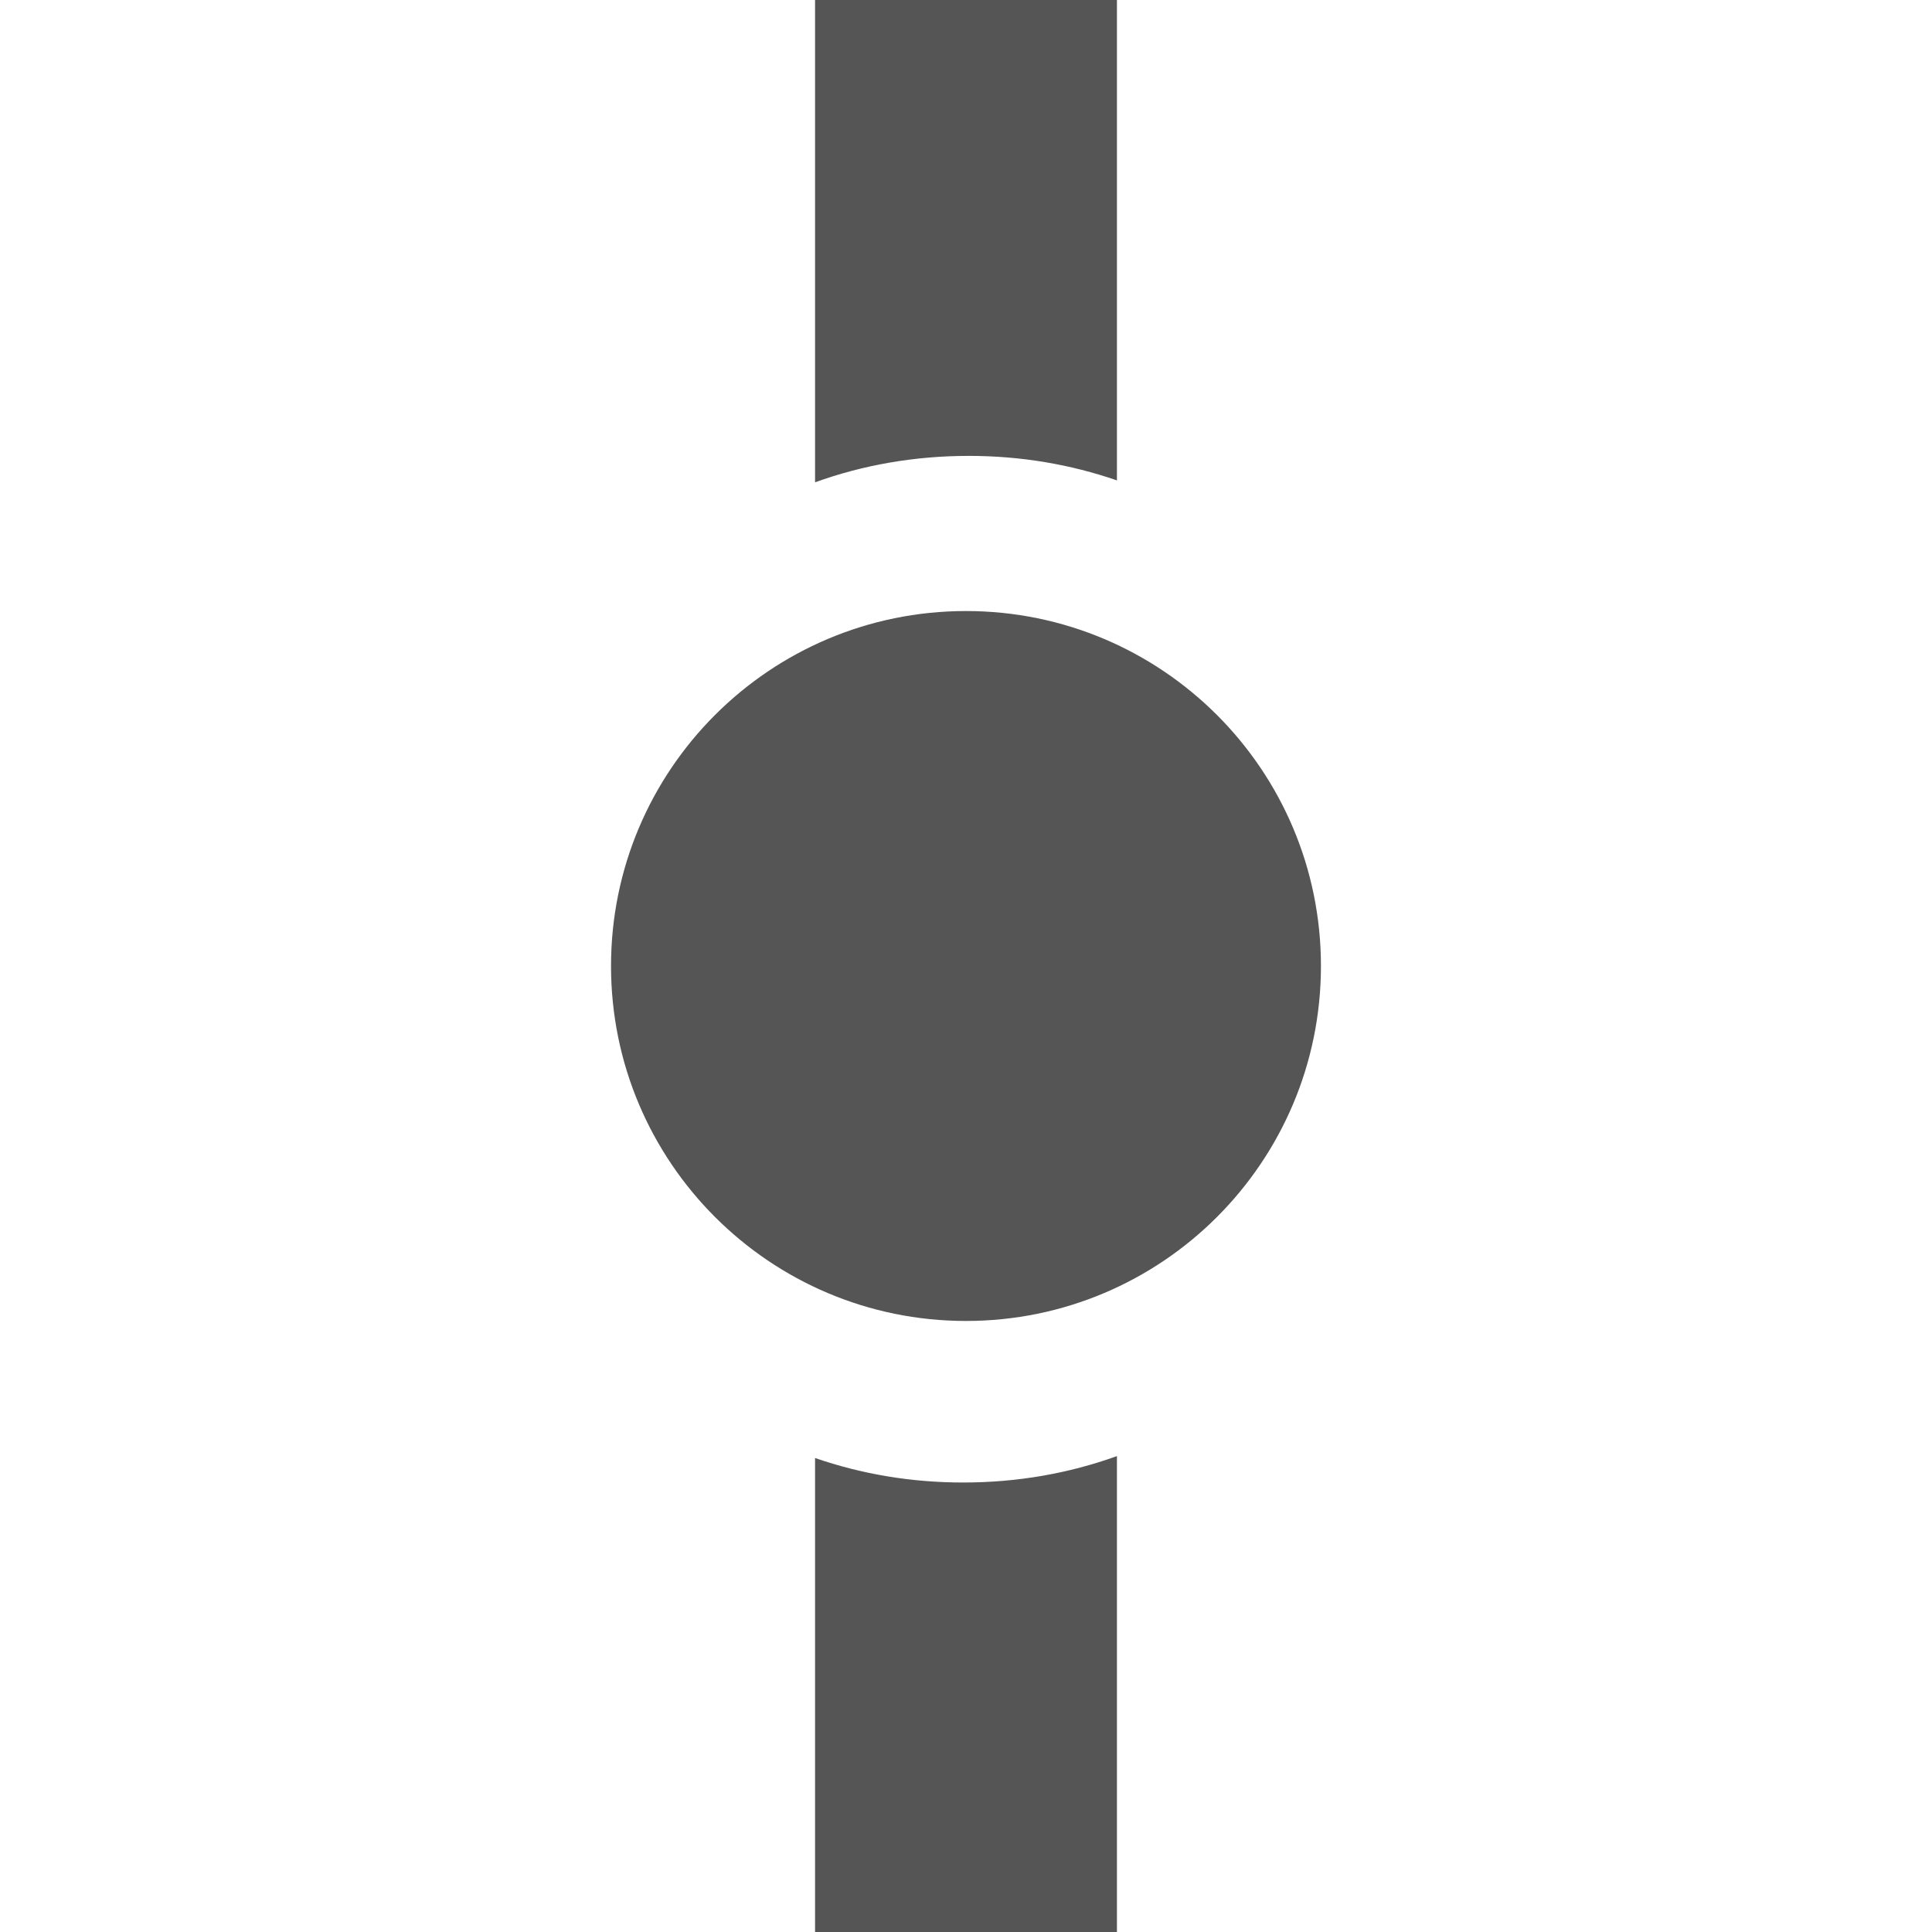
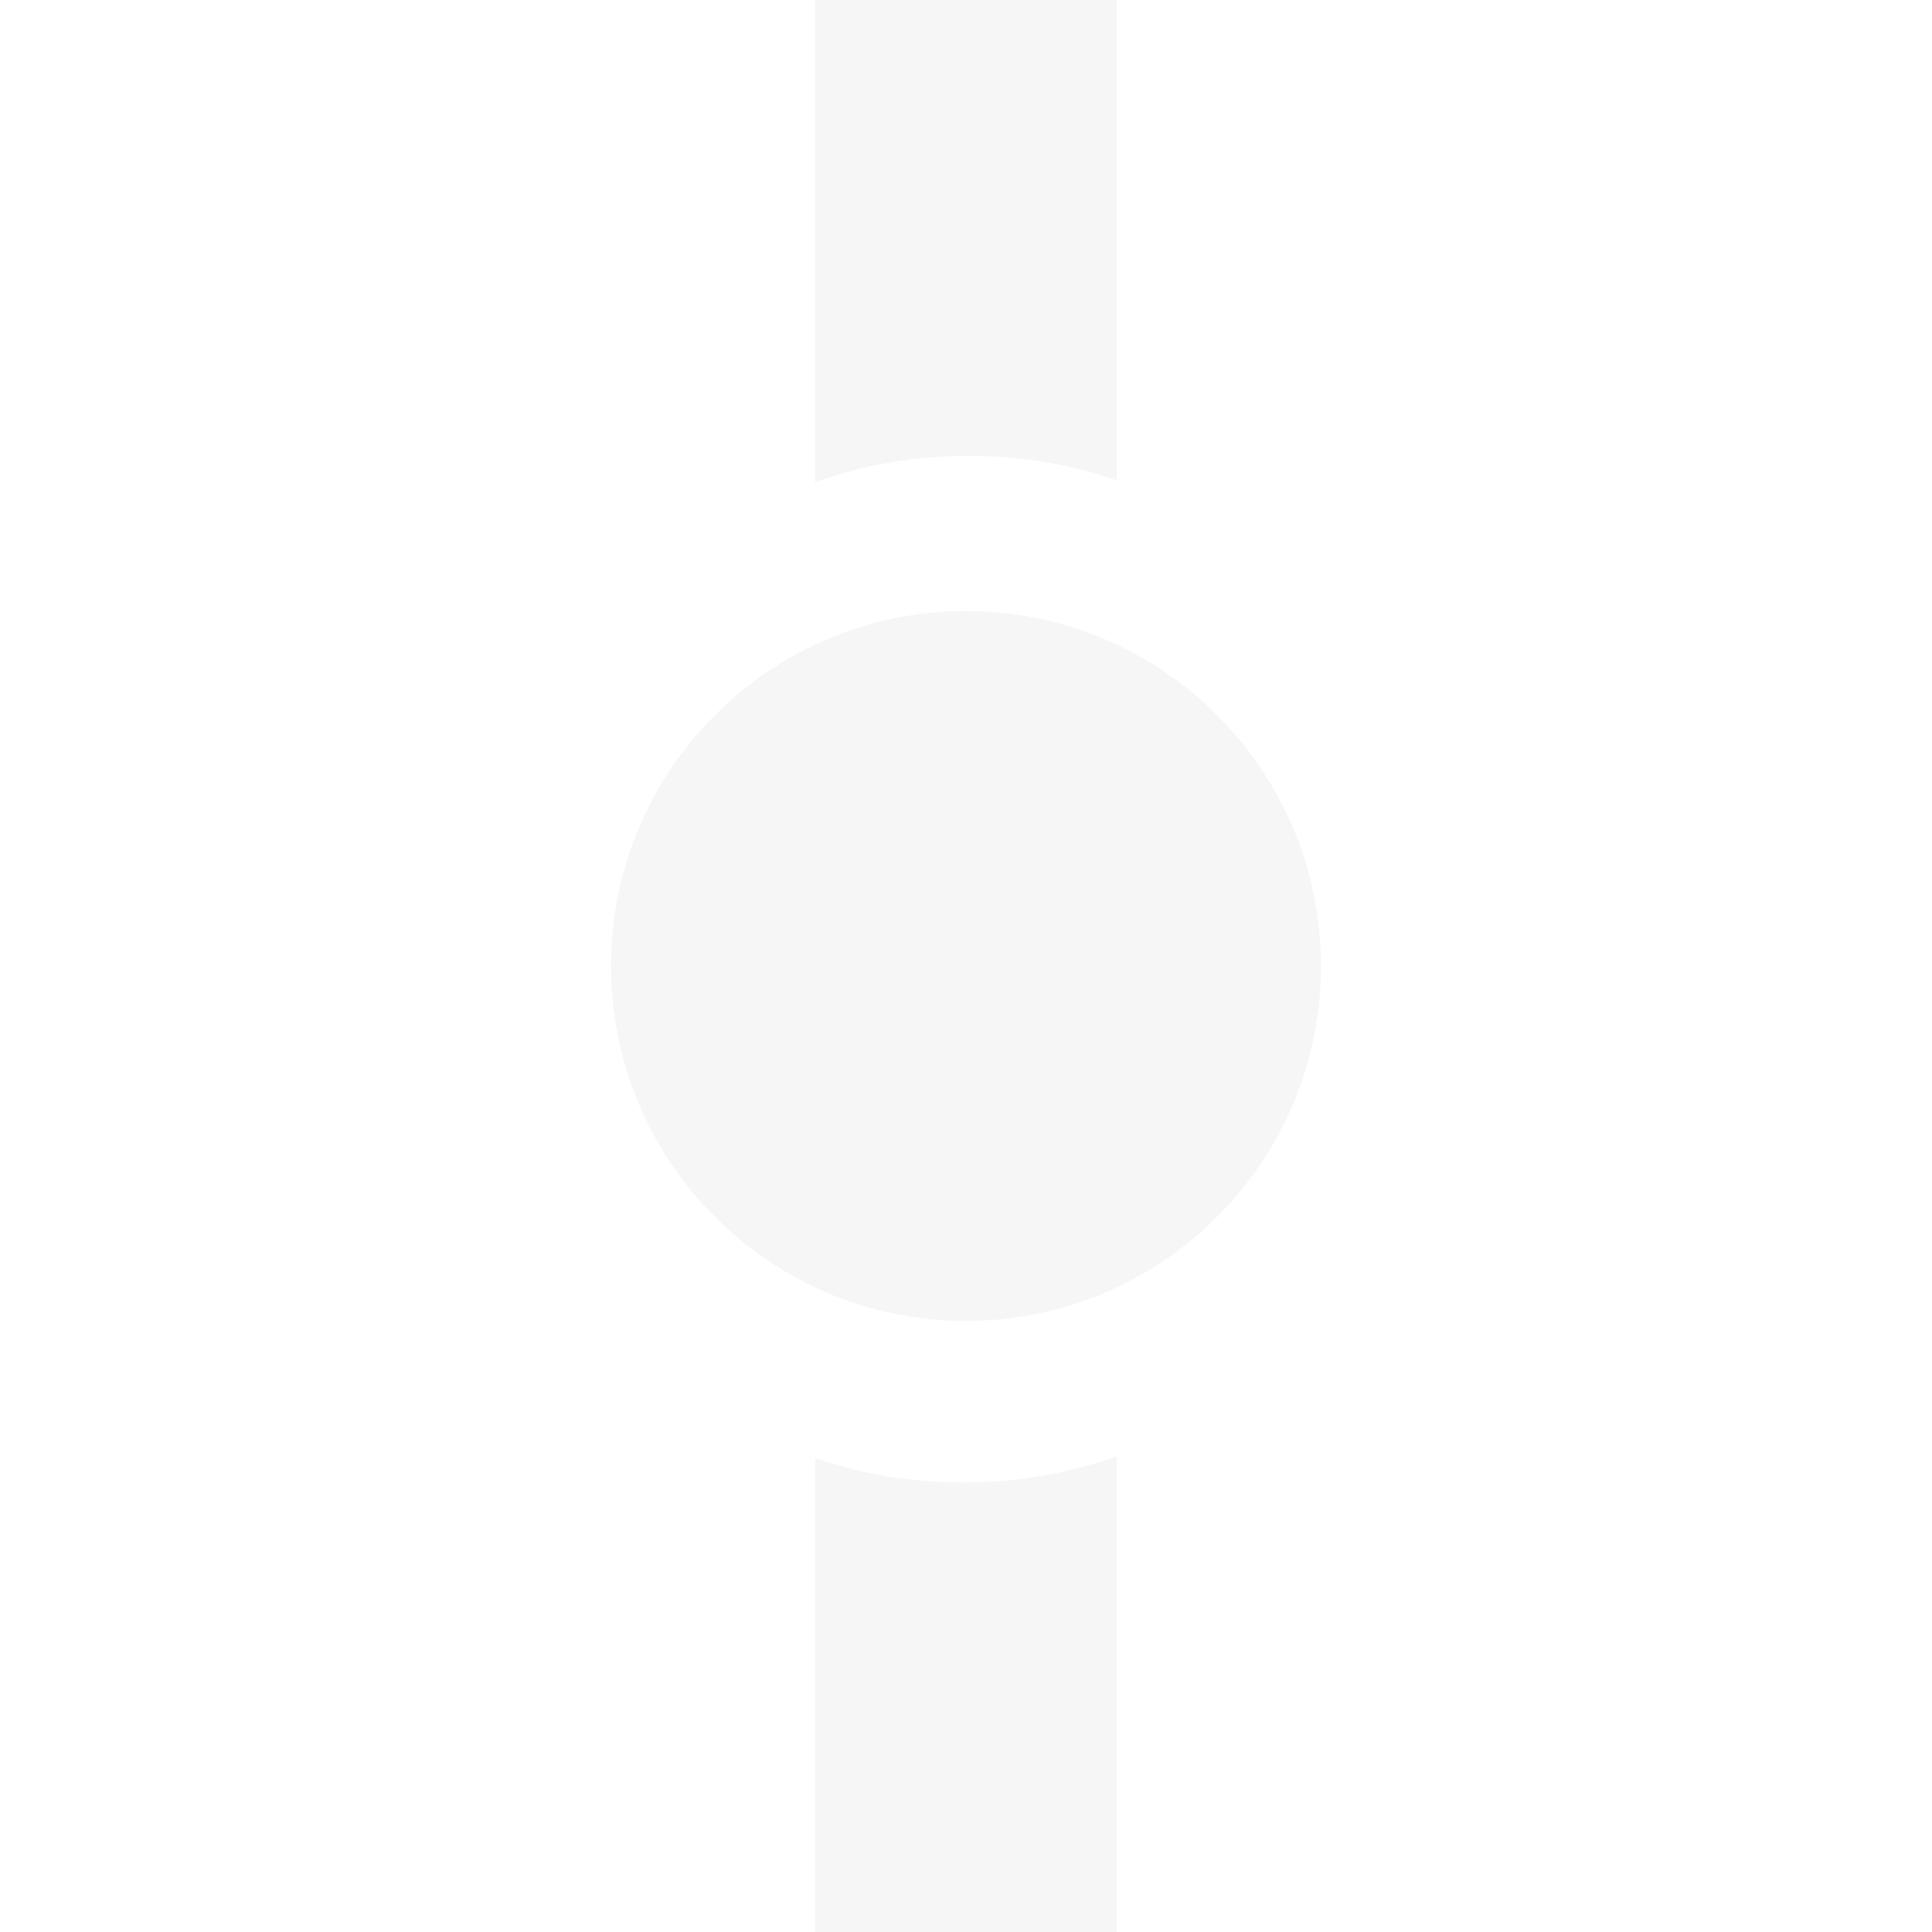
<svg xmlns="http://www.w3.org/2000/svg" width="64" height="64">
  <g>
    <g id="layer1" display="inline">
-       <path id="path2989" d="m43.758,32a11.758,11.758 0 1 1 -23.517,0a11.758,11.758 0 1 1 23.517,0z" fill="#555555" />
+       <path id="path2989" d="m43.758,32a11.758,11.758 0 1 1 -23.517,0a11.758,11.758 0 1 1 23.517,0z" fill="#F6F6F6" />
    </g>
    <g id="g3960" display="inline">
-       <path d="m27,-3.617l0,19.594c1.594,-0.575 3.301,-0.875 5.094,-0.875c1.722,0 3.365,0.28 4.906,0.812l0,-19.531l-10,0z" id="path3962" fill-rule="nonzero" fill="#555555" />
-       <path d="m37,67.829l0,-19.594c-1.594,0.575 -3.301,0.875 -5.094,0.875c-1.722,0 -3.365,-0.279 -4.906,-0.812l0,19.531l10,0z" id="path3962-1" fill-rule="nonzero" fill="#555555" />
+       <path d="m27,-3.617l0,19.594c1.594,-0.575 3.301,-0.875 5.094,-0.875c1.722,0 3.365,0.28 4.906,0.812l0,-19.531l-10,0z" id="path3962" fill-rule="nonzero" fill="#F6F6F6" />
+       <path d="m37,67.829l0,-19.594c-1.594,0.575 -3.301,0.875 -5.094,0.875c-1.722,0 -3.365,-0.279 -4.906,-0.812l0,19.531l10,0z" id="path3962-1" fill-rule="nonzero" fill="#F6F6F6" />
    </g>
  </g>
</svg>
